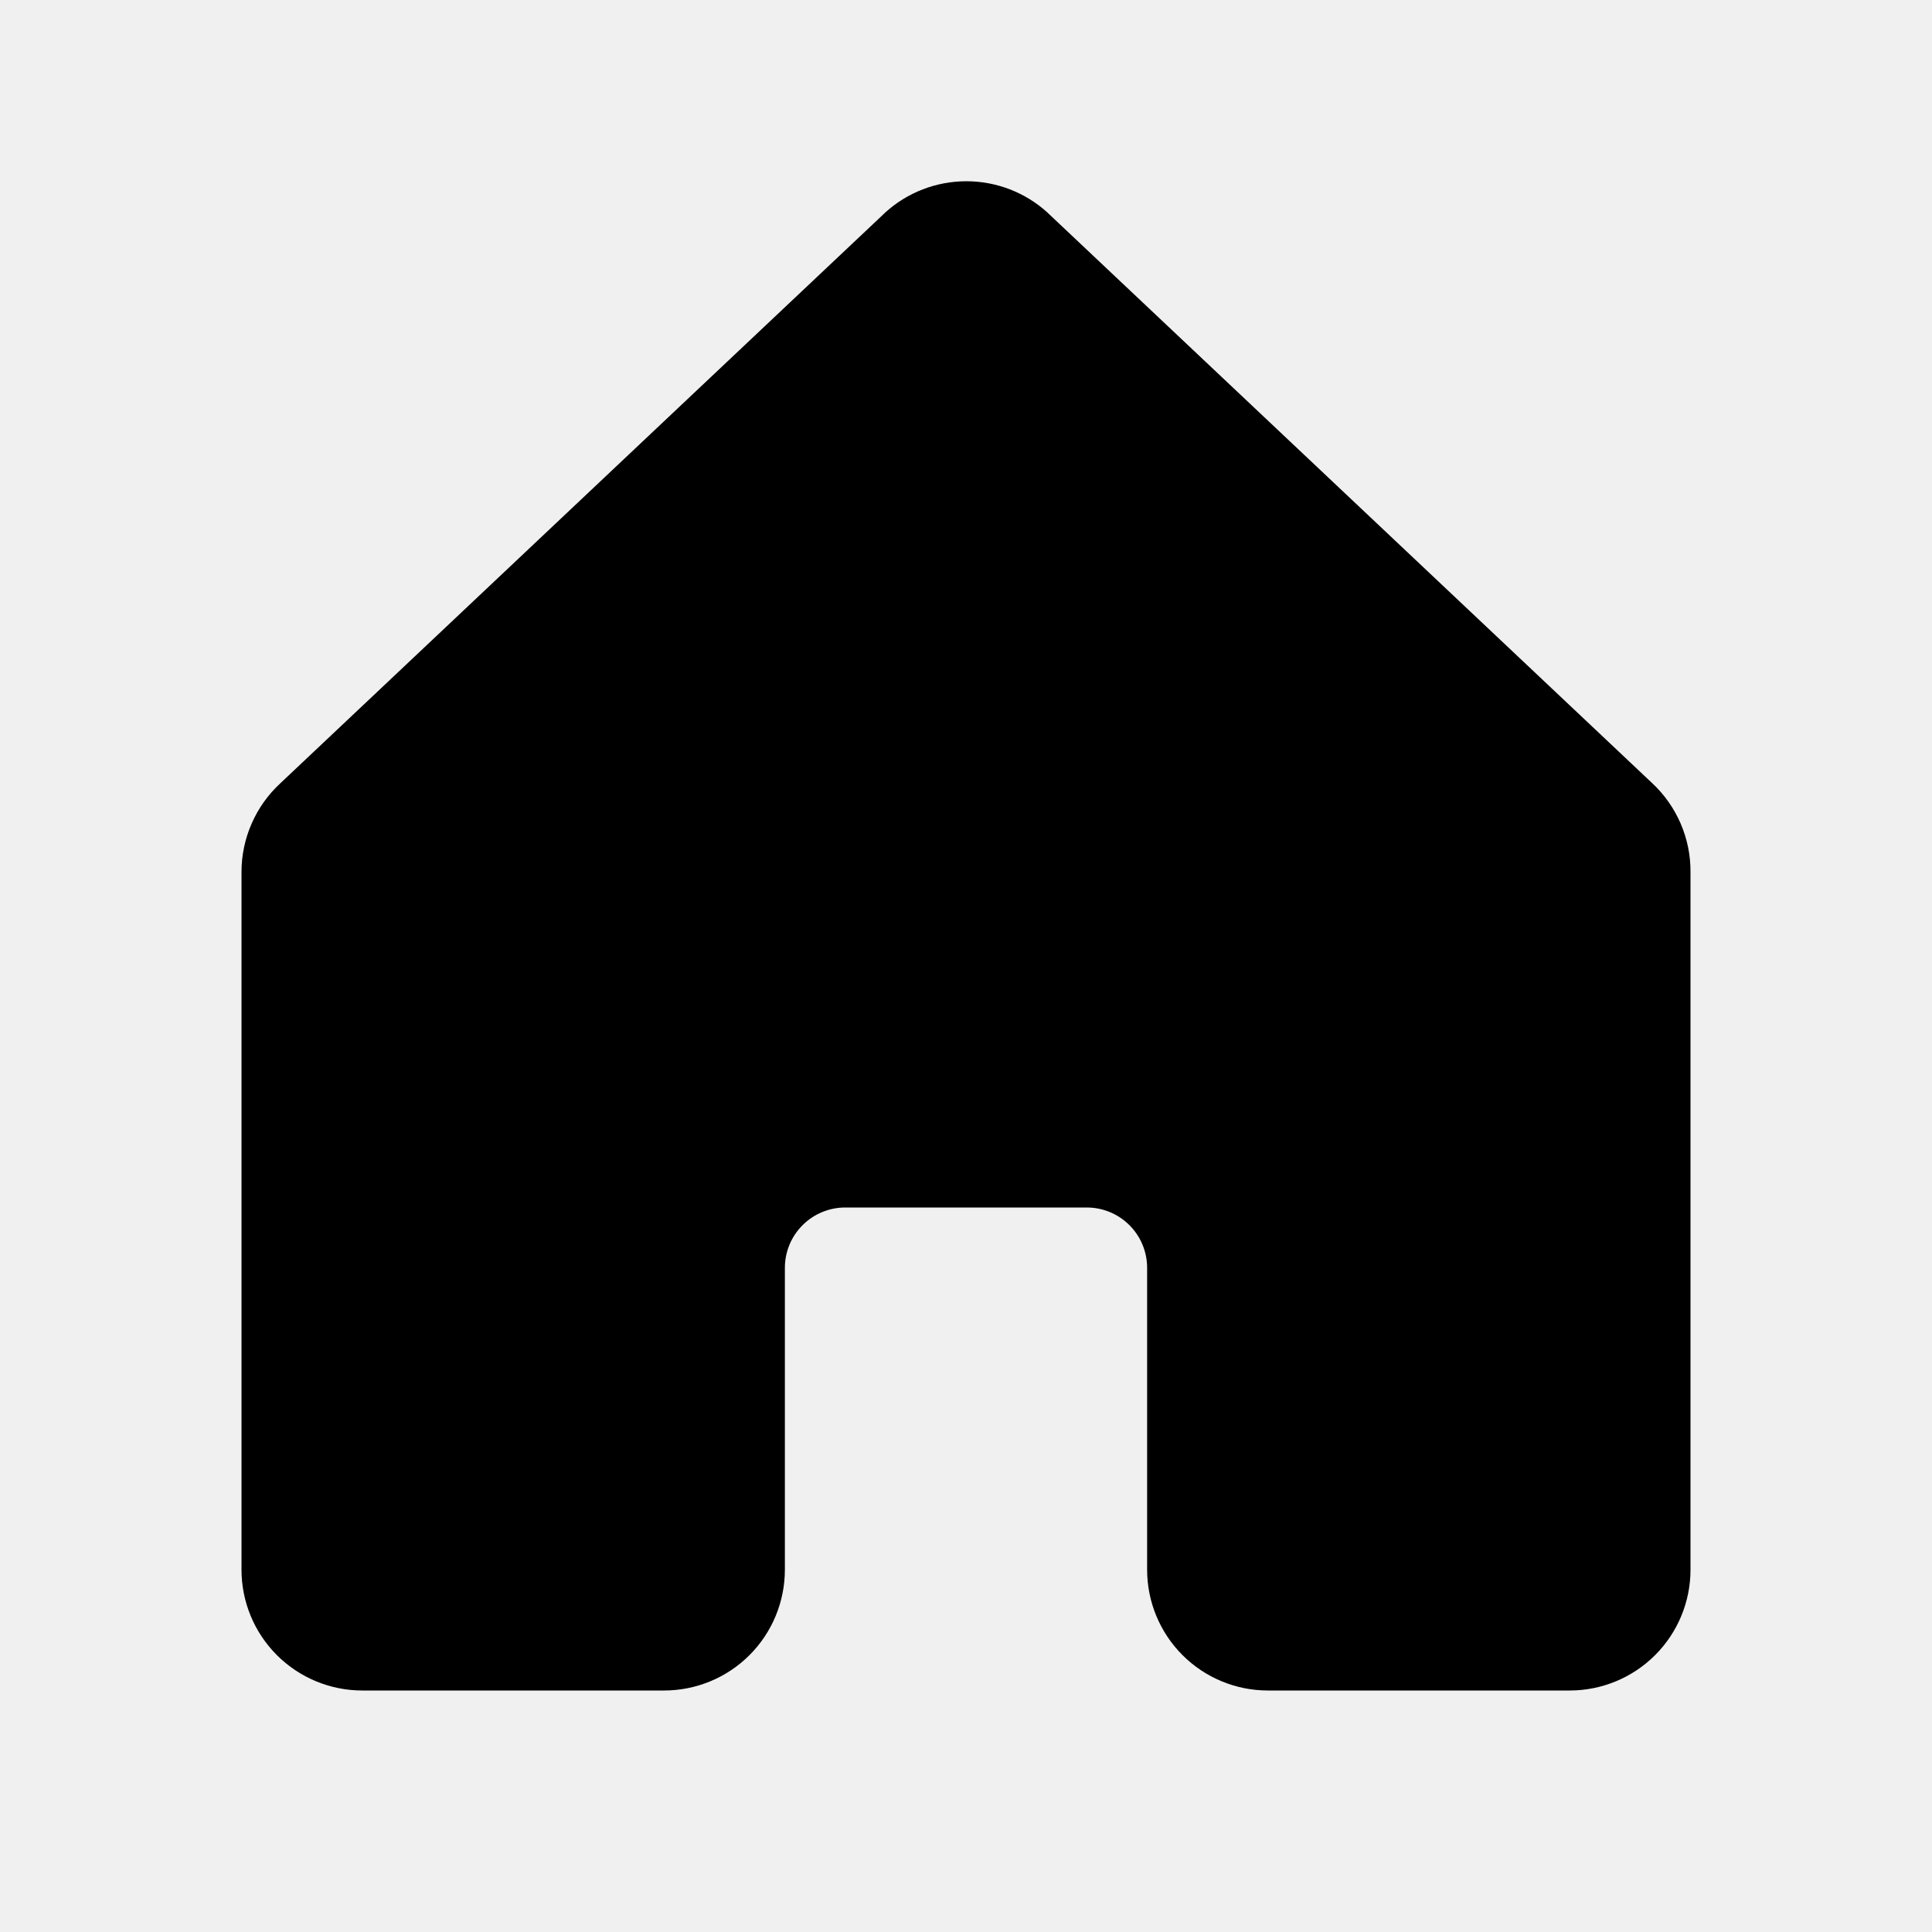
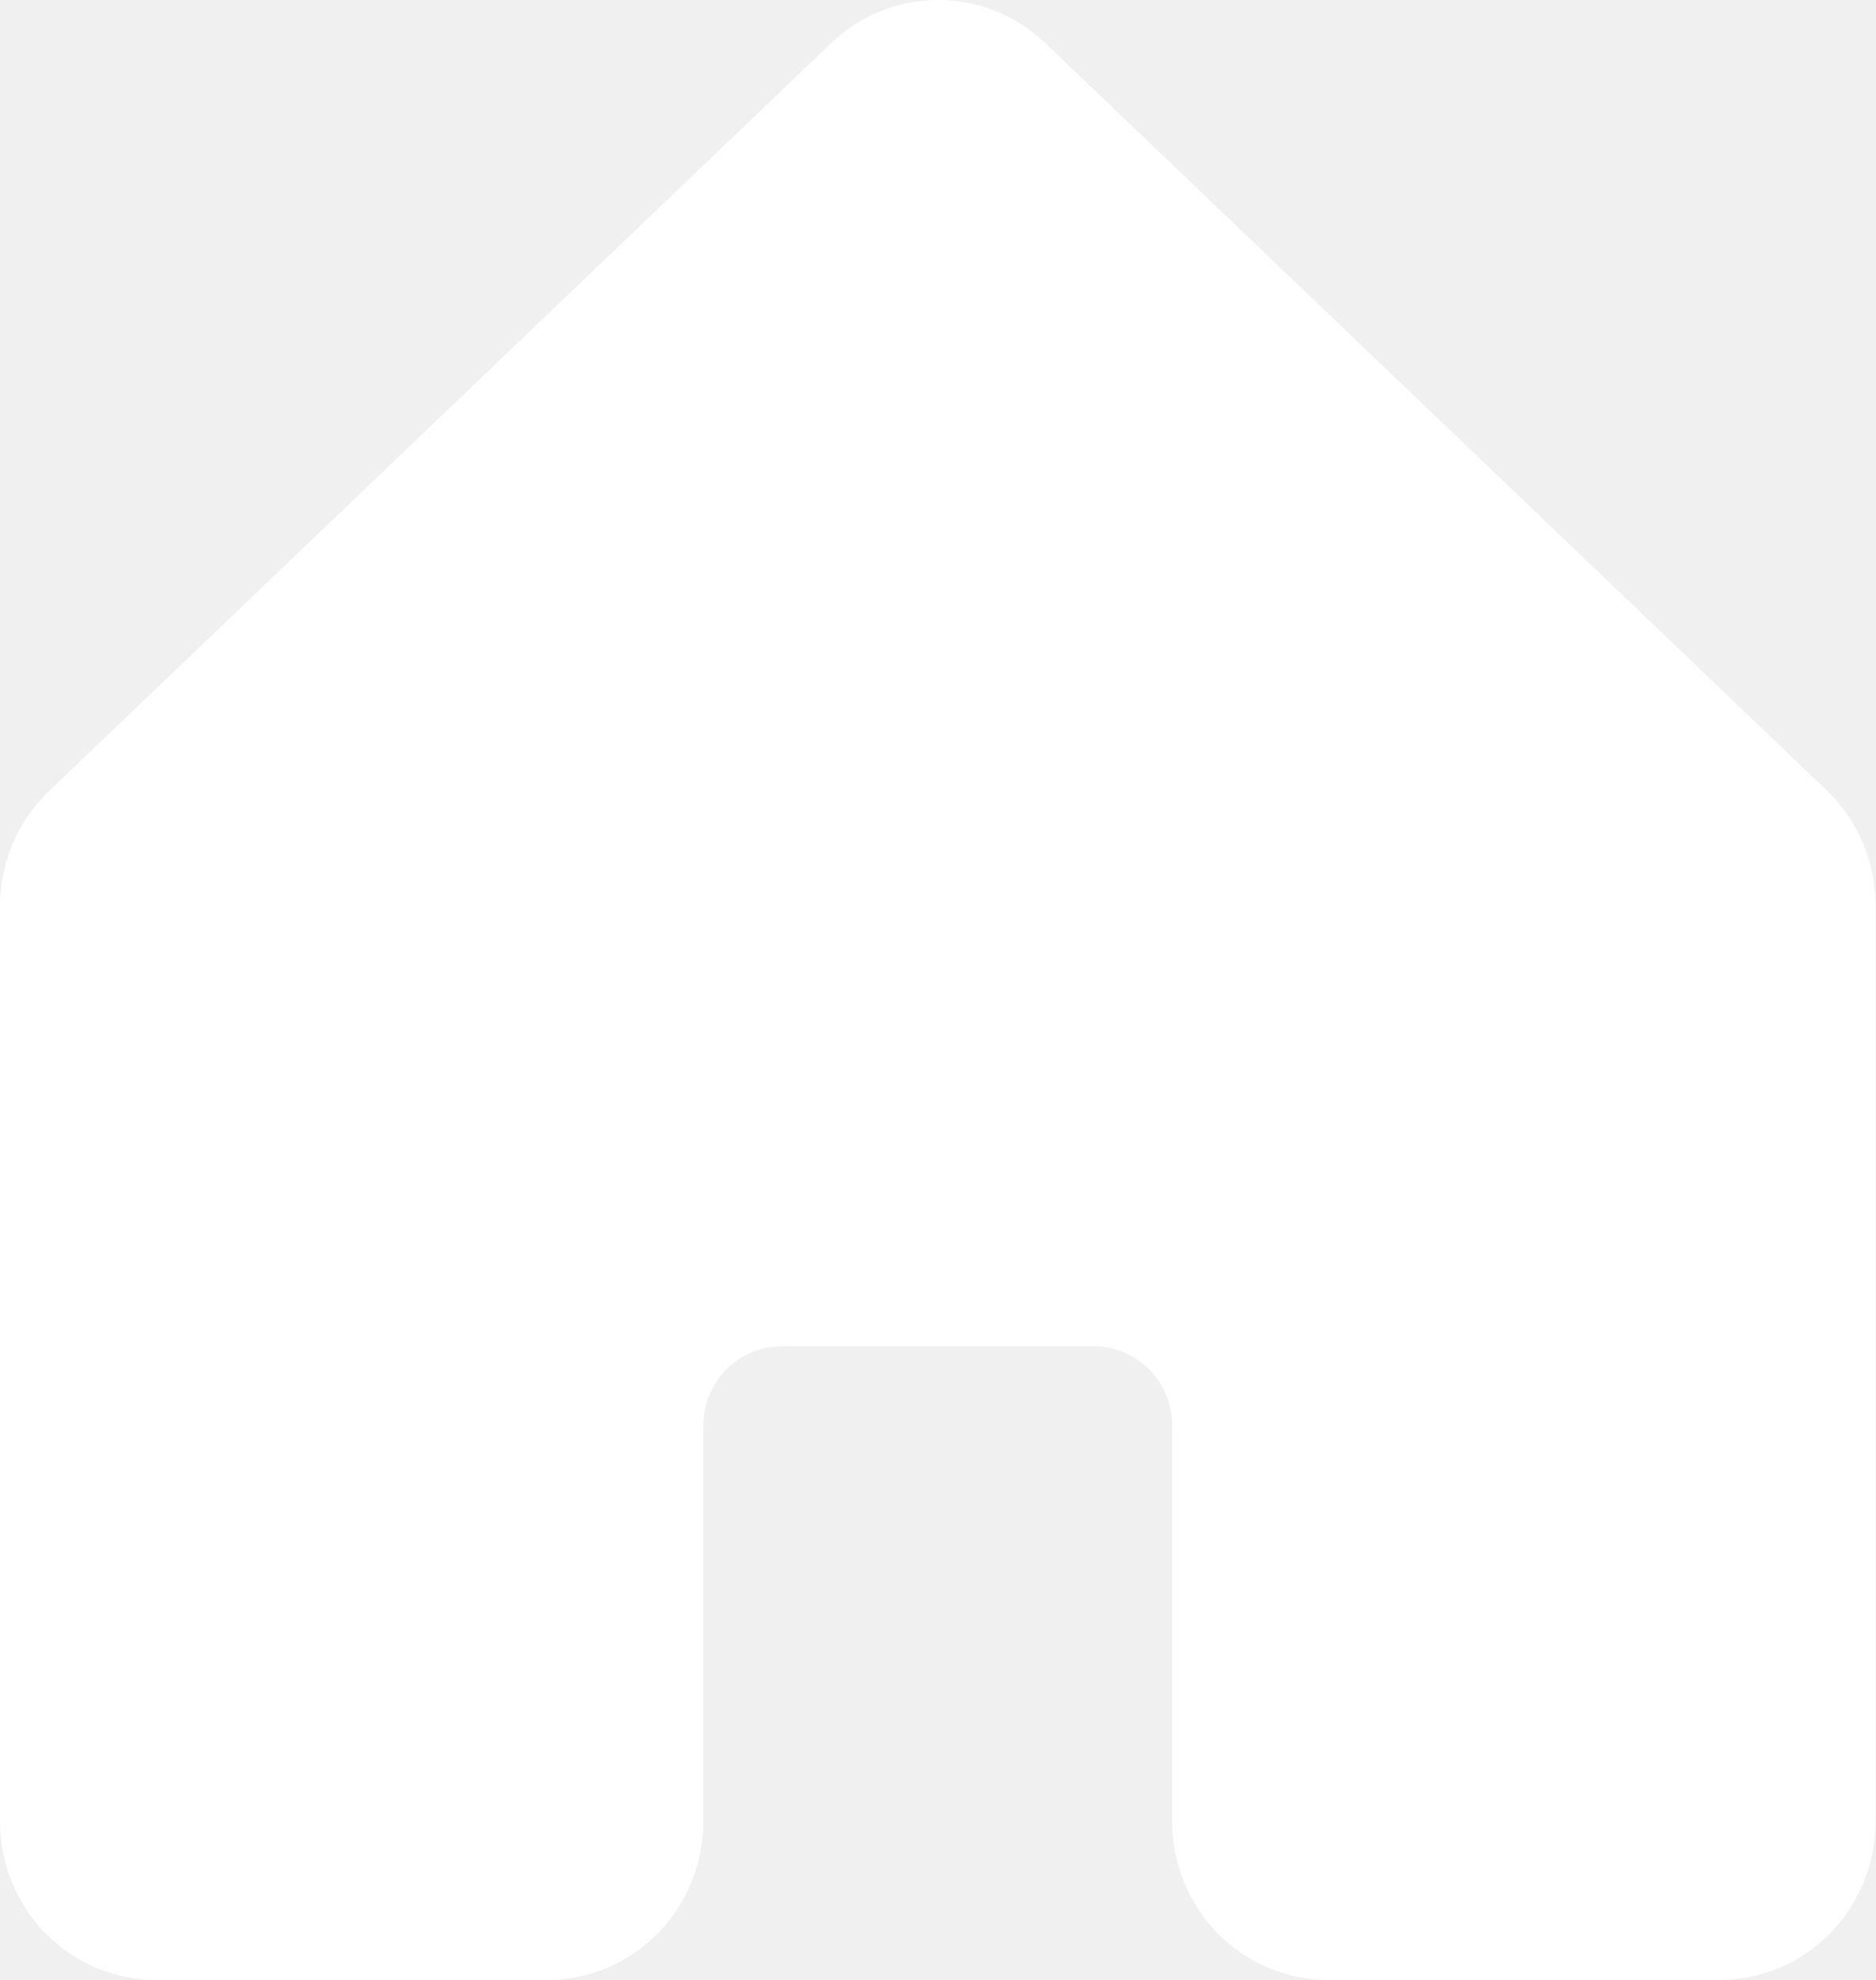
- <svg xmlns="http://www.w3.org/2000/svg" stroke="currentColor" fill="currentColor" stroke-width="0" viewBox="0 0 32 32" height="25" width="25">
-   <path fill="none" d="M0 0h24v24H0z" />
-   <path d="M28 14.444V26C28 26.53 27.789 27.039 27.414 27.414C27.039 27.789 26.53 28 26 28H21C20.47 28 19.961 27.789 19.586 27.414C19.211 27.039 19 26.53 19 26V21C19 20.735 18.895 20.48 18.707 20.293C18.52 20.105 18.265 20 18 20H14C13.735 20 13.48 20.105 13.293 20.293C13.105 20.48 13 20.735 13 21V26C13 26.53 12.789 27.039 12.414 27.414C12.039 27.789 11.53 28 11 28H6C5.47 28 4.961 27.789 4.586 27.414C4.211 27.039 4 26.53 4 26V14.444C4 14.167 4.057 13.893 4.169 13.639C4.28 13.386 4.442 13.158 4.646 12.971L14.646 3.536L14.66 3.522C15.028 3.187 15.508 3.002 16.006 3.002C16.503 3.002 16.983 3.187 17.351 3.522C17.355 3.527 17.36 3.532 17.365 3.536L27.365 12.971C27.567 13.159 27.727 13.387 27.837 13.641C27.946 13.894 28.002 14.168 28 14.444Z" />
+ <svg xmlns="http://www.w3.org/2000/svg" width="18" height="19" viewBox="0 0 18 19" fill="none">
+   <path d="M18 8.696V17.48C18 17.883 17.842 18.27 17.561 18.555C17.279 18.84 16.898 19 16.5 19H12.75C12.352 19 11.971 18.84 11.689 18.555C11.408 18.27 11.25 17.883 11.25 17.48V13.68C11.25 13.478 11.171 13.285 11.03 13.142C10.89 13 10.699 12.919 10.5 12.919H7.5C7.301 12.919 7.11 13 6.97 13.142C6.829 13.285 6.75 13.478 6.75 13.68V17.48C6.75 17.883 6.592 18.27 6.311 18.555C6.029 18.84 5.648 19 5.25 19H1.5C1.102 19 0.721 18.84 0.439 18.555C0.158 18.27 1.73323e-08 17.883 1.73323e-08 17.48V8.696C-3.15401e-05 8.486 0.043 8.278 0.126 8.085C0.21 7.893 0.332 7.72 0.485 7.577L7.985 0.406L7.995 0.396C8.271 0.141 8.631 0 9.004 0C9.377 0 9.737 0.141 10.013 0.396C10.017 0.399 10.02 0.403 10.024 0.406L17.524 7.577C17.675 7.72 17.795 7.894 17.877 8.086C17.959 8.279 18.001 8.487 18 8.696Z" fill="white" />
</svg>
